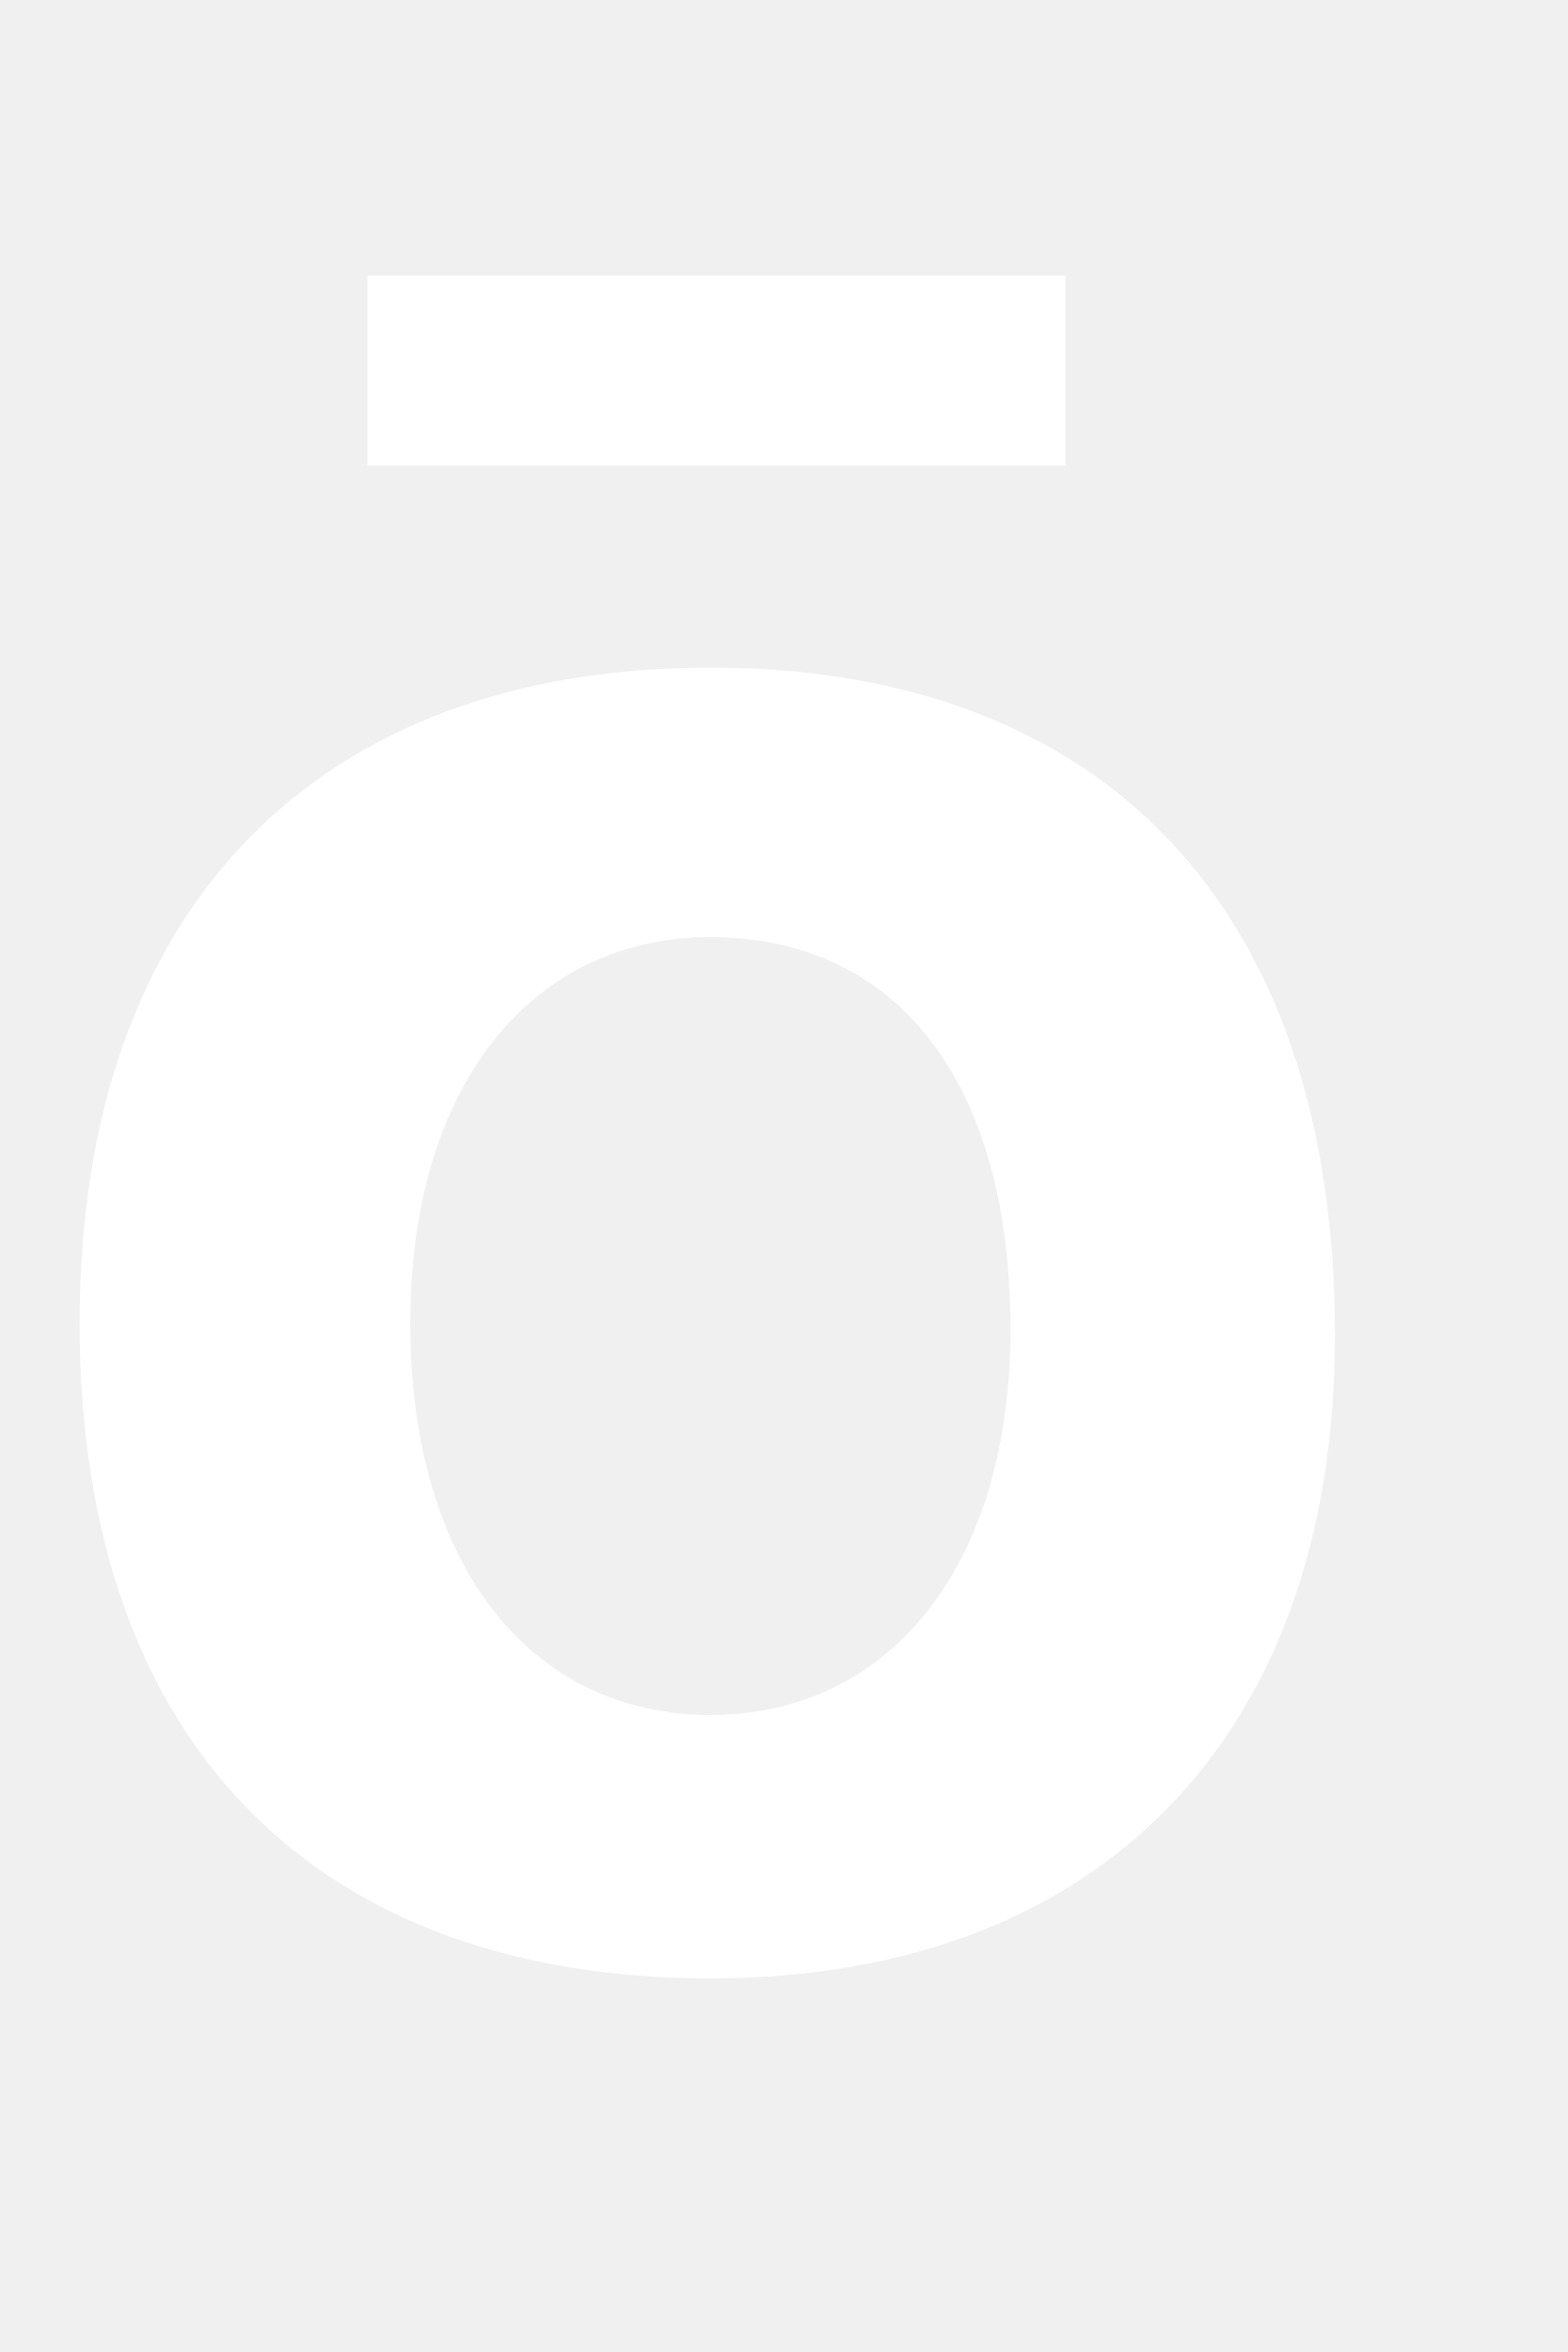
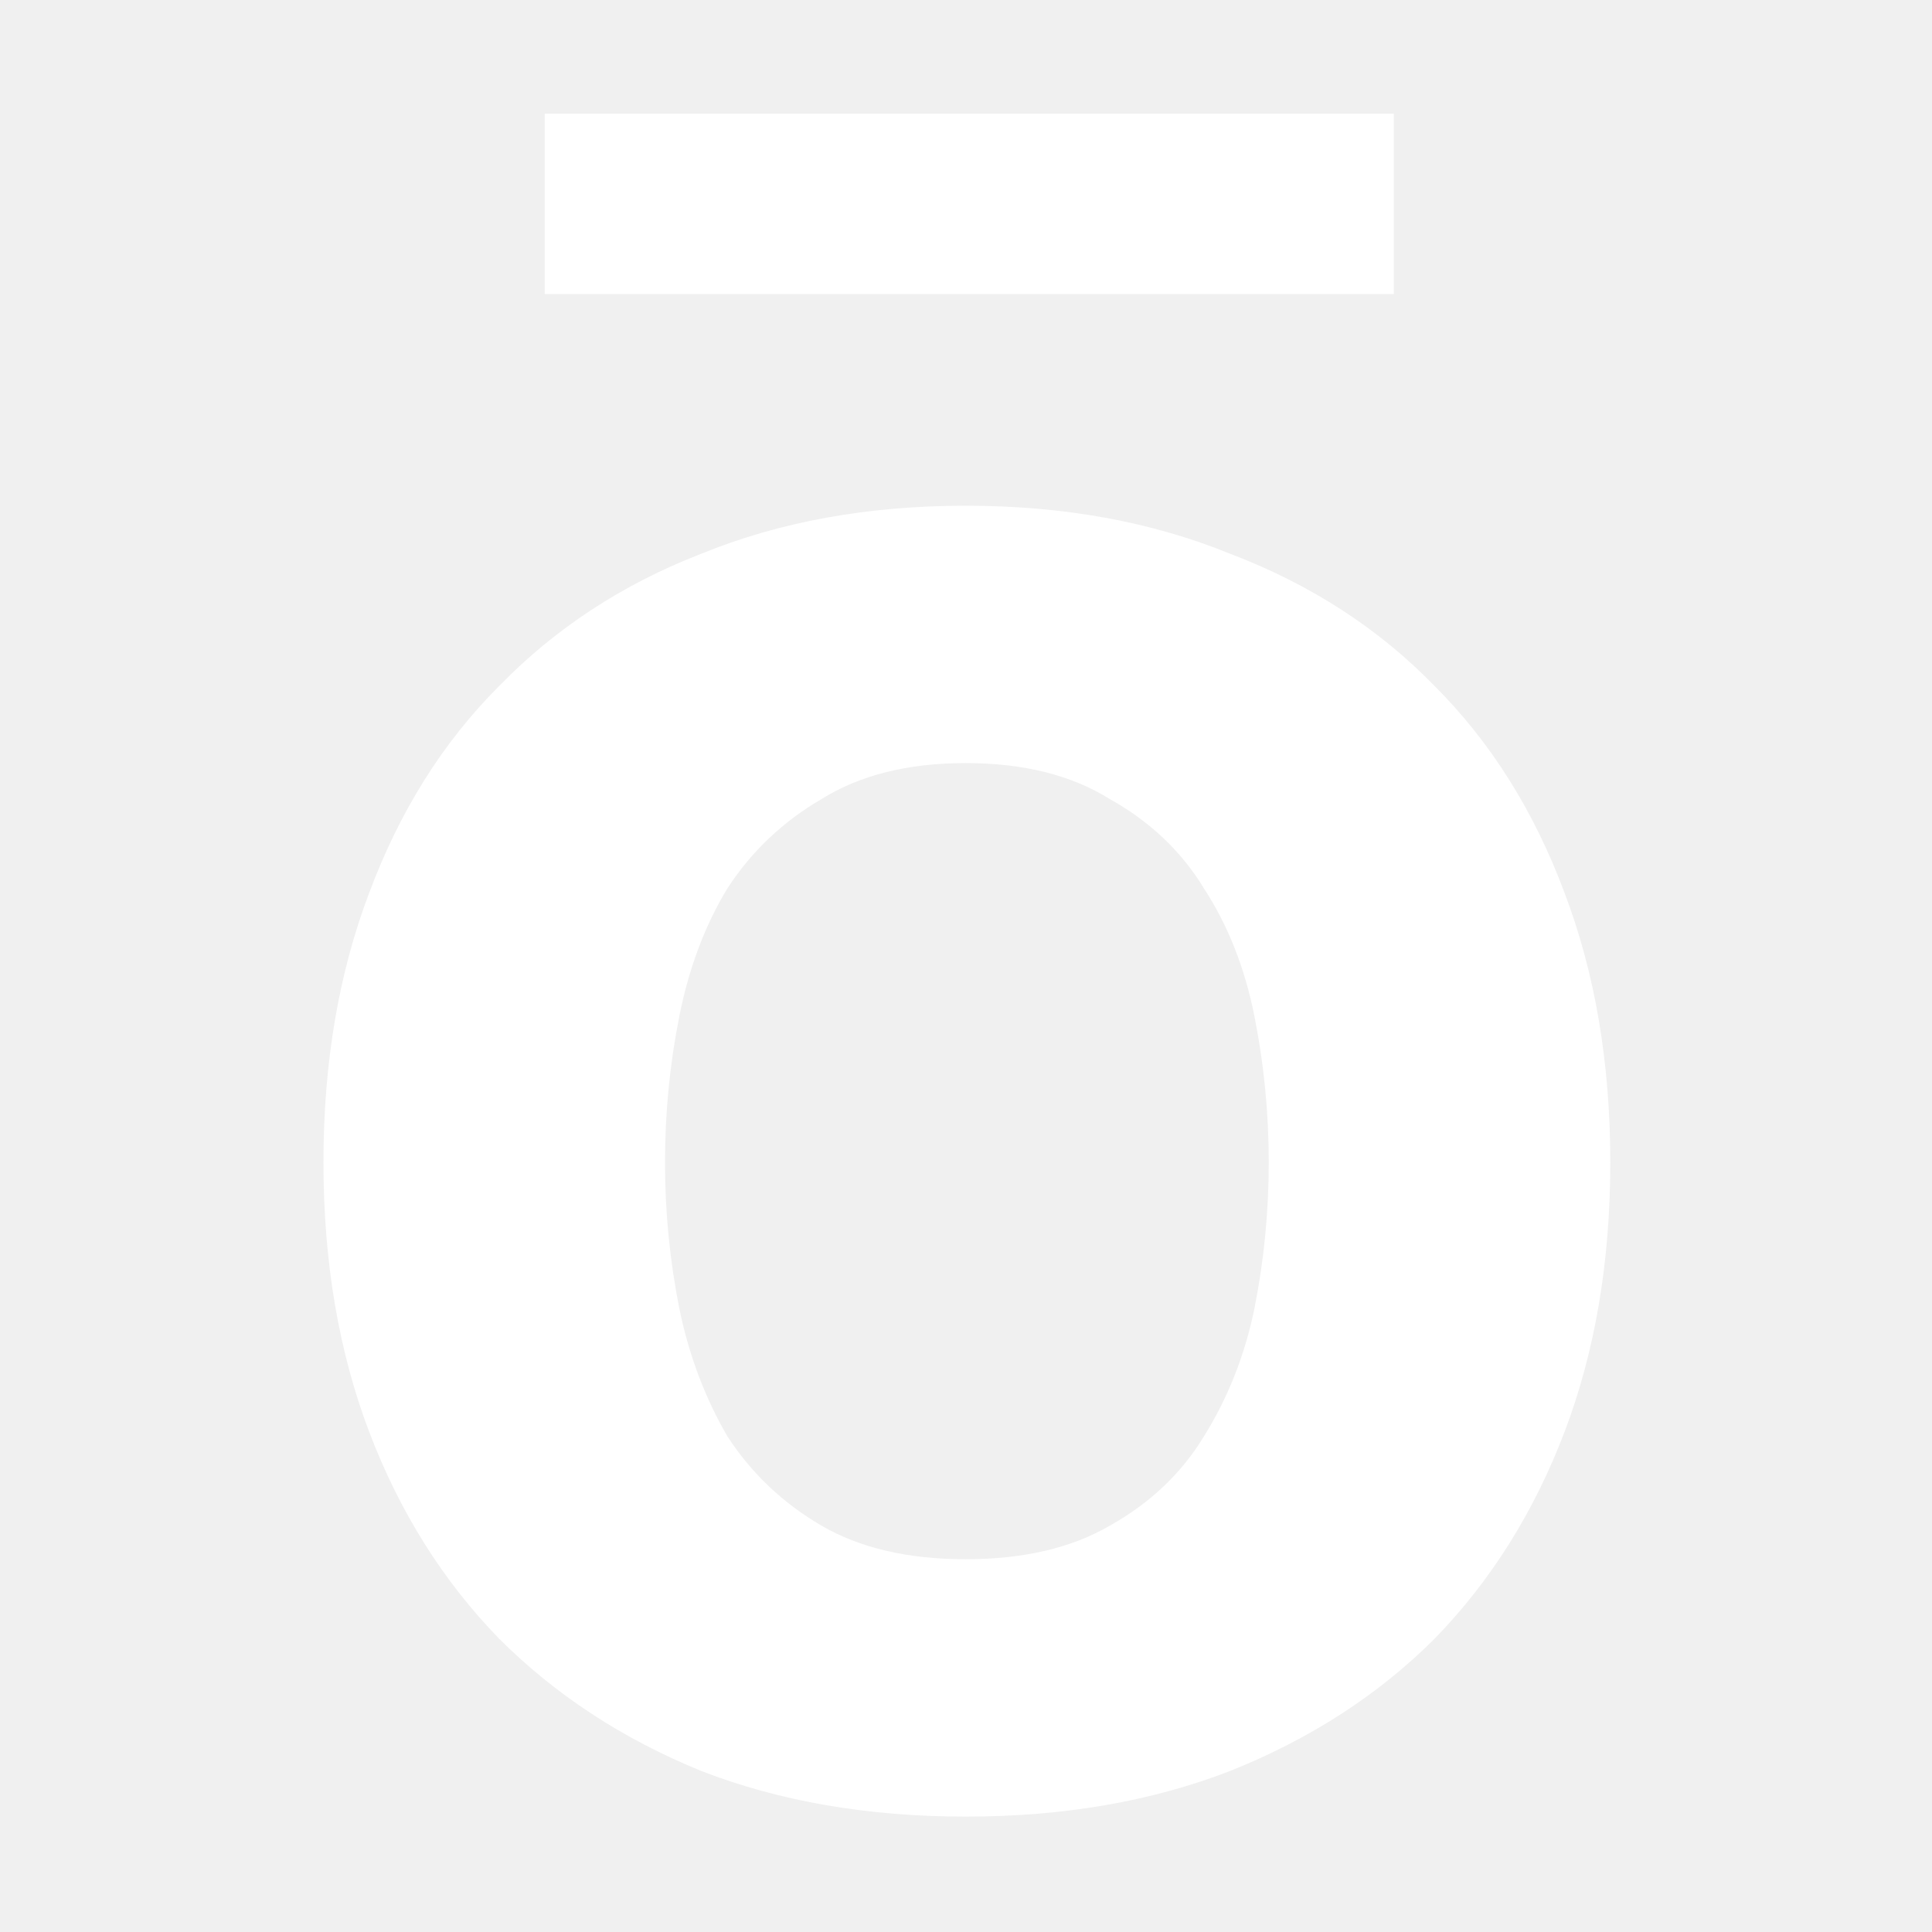
- <svg xmlns="http://www.w3.org/2000/svg" width="4px" height="6px" viewBox="0 0 4 6" version="1.1">
-   <g id="Artboard" stroke="none" stroke-width="1" fill="none" fill-rule="evenodd" font-family="HelveticaNeue-Bold, Helvetica Neue" font-size="6" font-weight="bold">
-     <text id="ō" fill="#FFFFFF">
-       <tspan x="0" y="5">ō</tspan>
-     </text>
-   </g>
+ <svg xmlns="http://www.w3.org/2000/svg" width="1105" height="1105" viewBox="0 0 1105 1105" fill="none">
+   <path d="M185 664.808C185 607.945 193.713 556.586 211.138 510.729C228.564 463.955 253.326 424.518 285.426 392.418C317.526 359.401 356.046 334.18 400.985 316.754C445.924 298.412 496.367 289.24 552.312 289.24C608.257 289.24 658.7 298.412 703.639 316.754C749.496 334.18 788.474 359.401 820.574 392.418C852.674 424.518 877.436 463.955 894.862 510.729C912.287 556.586 921 607.945 921 664.808C921 721.67 912.287 773.03 894.862 818.886C877.436 864.743 852.674 904.181 820.574 937.198C788.474 969.297 749.496 994.518 703.639 1012.86C658.7 1030.29 608.257 1039 552.312 1039C496.367 1039 445.924 1030.29 400.985 1012.86C356.046 994.518 317.526 969.297 285.426 937.198C253.326 904.181 228.564 864.743 211.138 818.886C193.713 773.03 185 721.67 185 664.808ZM380.35 664.808C380.35 693.24 383.101 721.212 388.604 748.726C394.107 775.323 403.278 799.627 416.117 821.638C429.875 842.732 447.759 859.699 469.77 872.539C491.782 885.379 519.295 891.799 552.312 891.799C585.329 891.799 612.843 885.379 634.854 872.539C657.783 859.699 675.667 842.732 688.507 821.638C702.263 799.627 711.893 775.323 717.396 748.726C722.899 721.212 725.651 693.24 725.651 664.808C725.651 636.377 722.899 608.404 717.396 580.89C711.893 553.375 702.263 529.072 688.507 507.978C675.667 486.883 657.783 469.916 634.854 457.076C612.843 443.319 585.329 436.44 552.312 436.44C519.295 436.44 491.782 443.319 469.77 457.076C447.759 469.916 429.875 486.883 416.117 507.978C403.278 529.072 394.107 553.375 388.604 580.89C383.101 608.404 380.35 636.377 380.35 664.808ZM311.564 65H797.187V168.178H311.564V65Z" fill="white" />
</svg>
